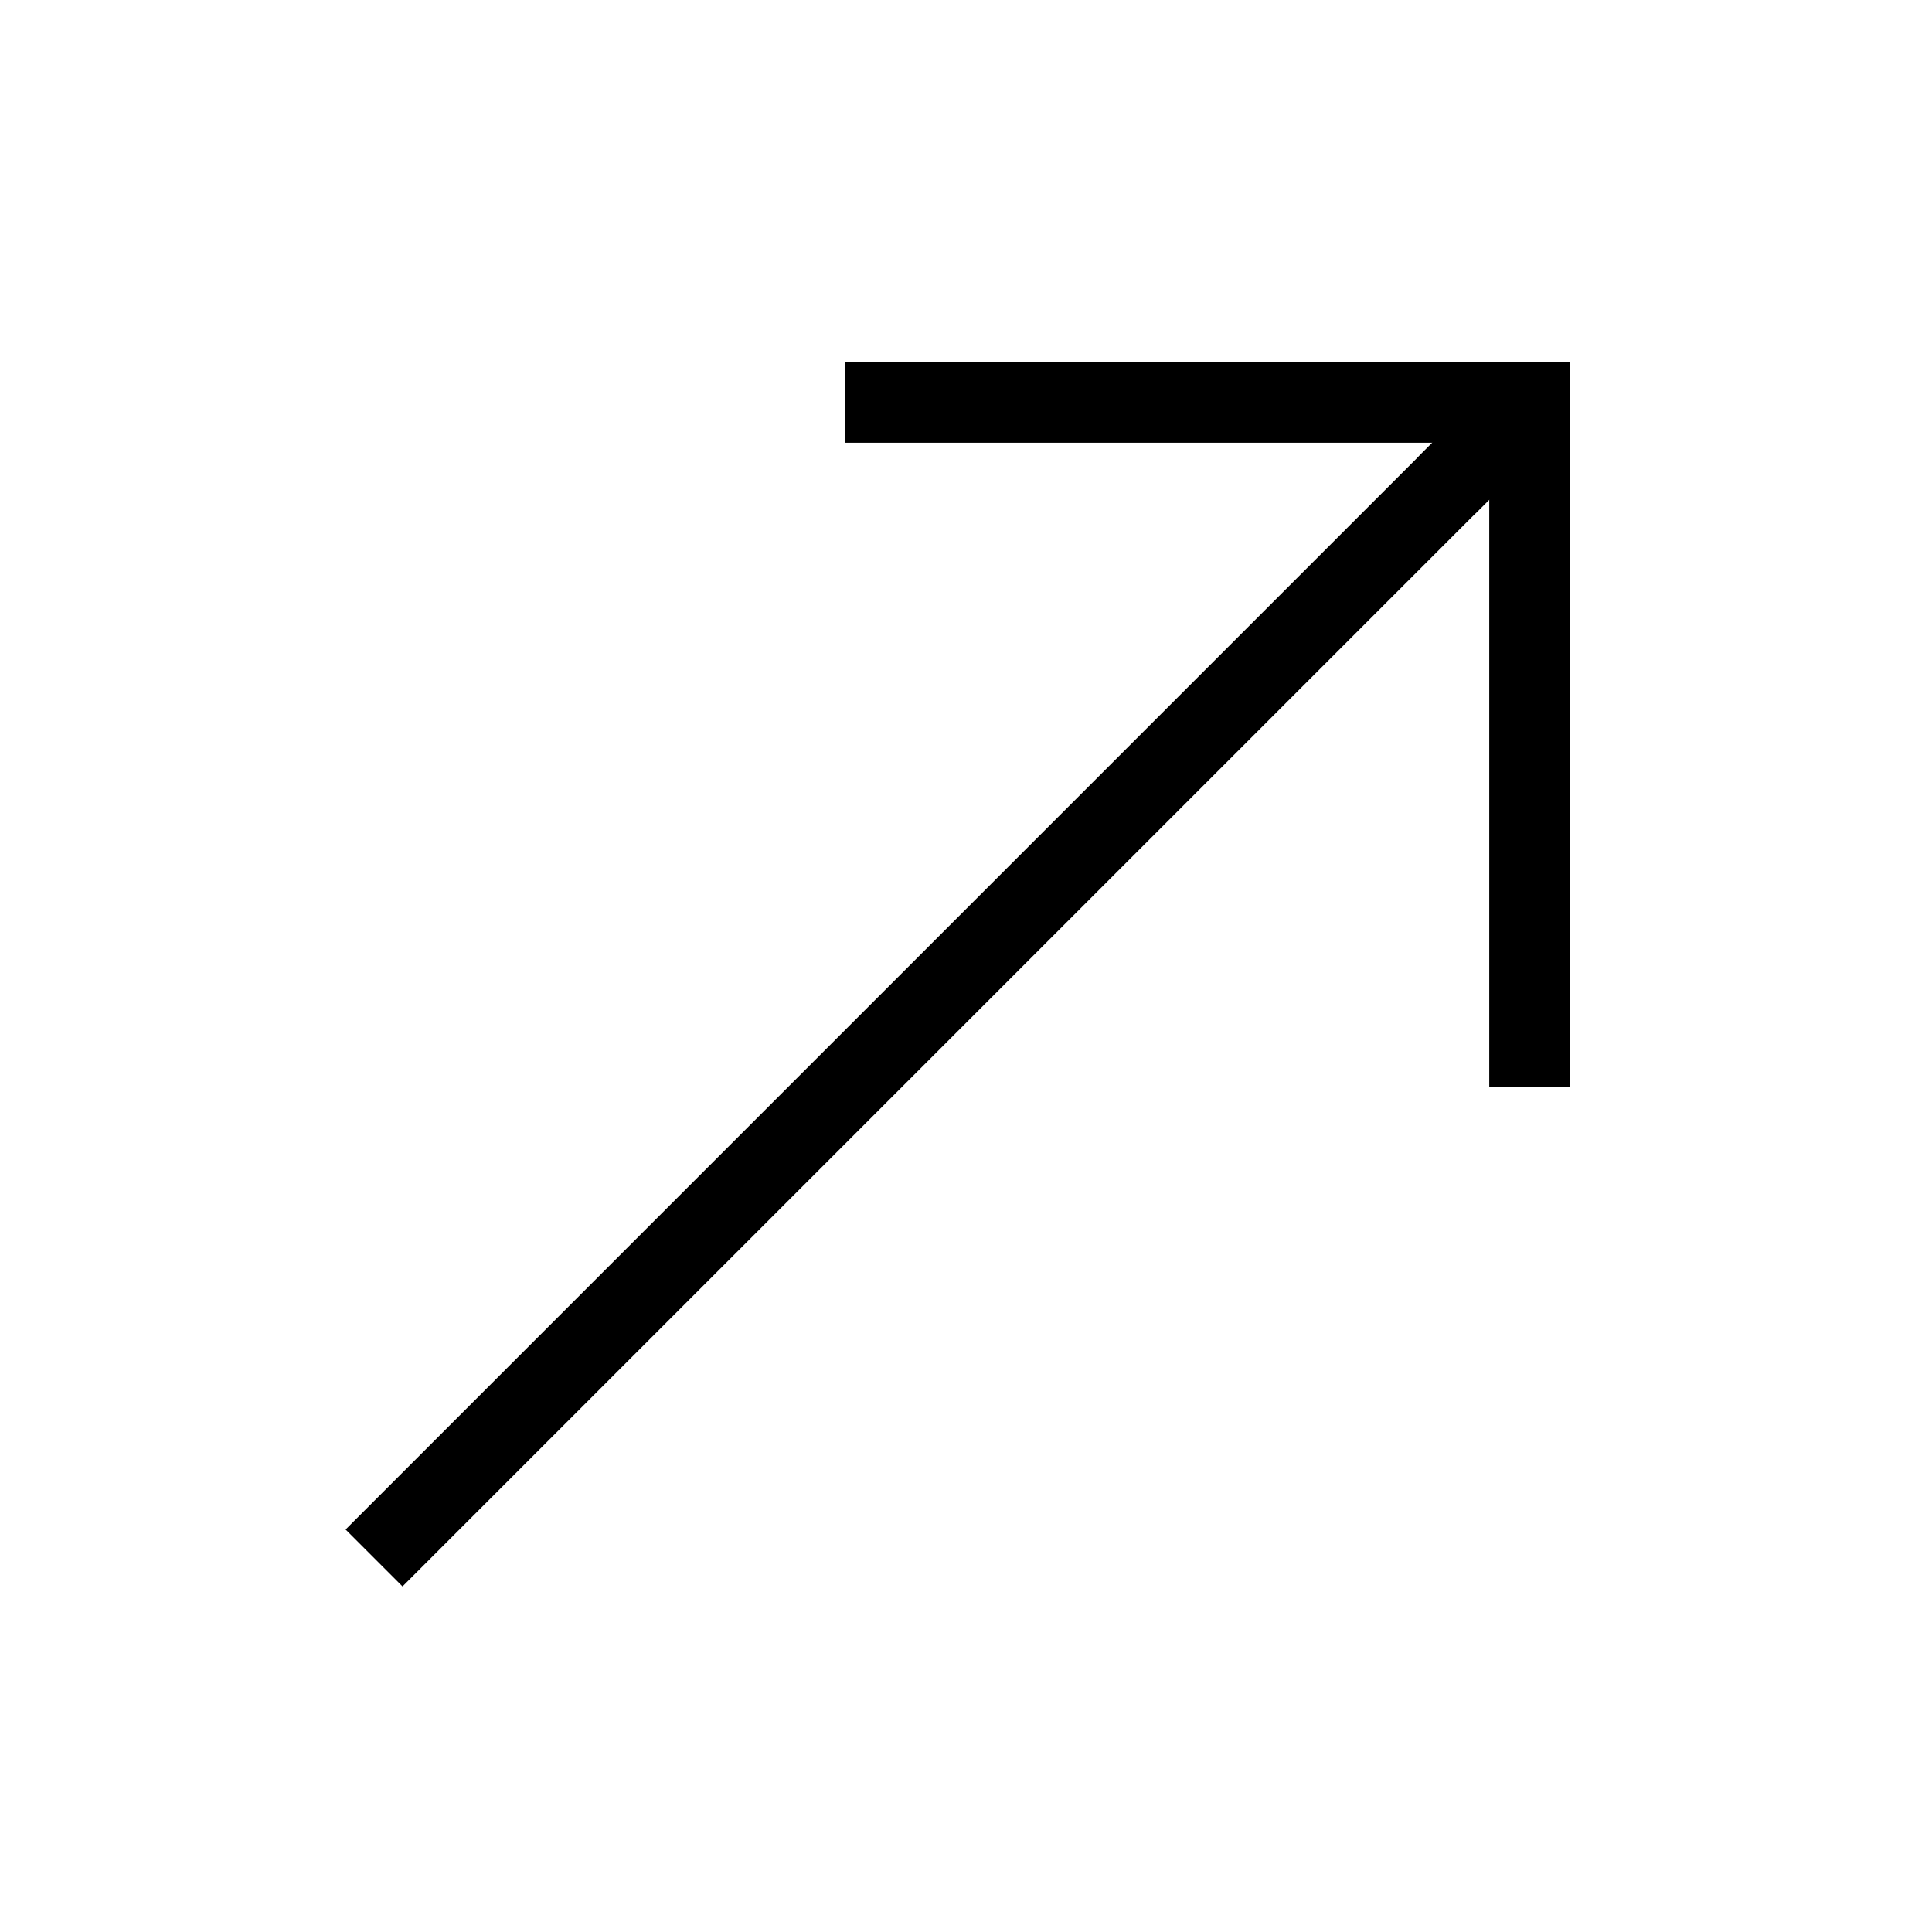
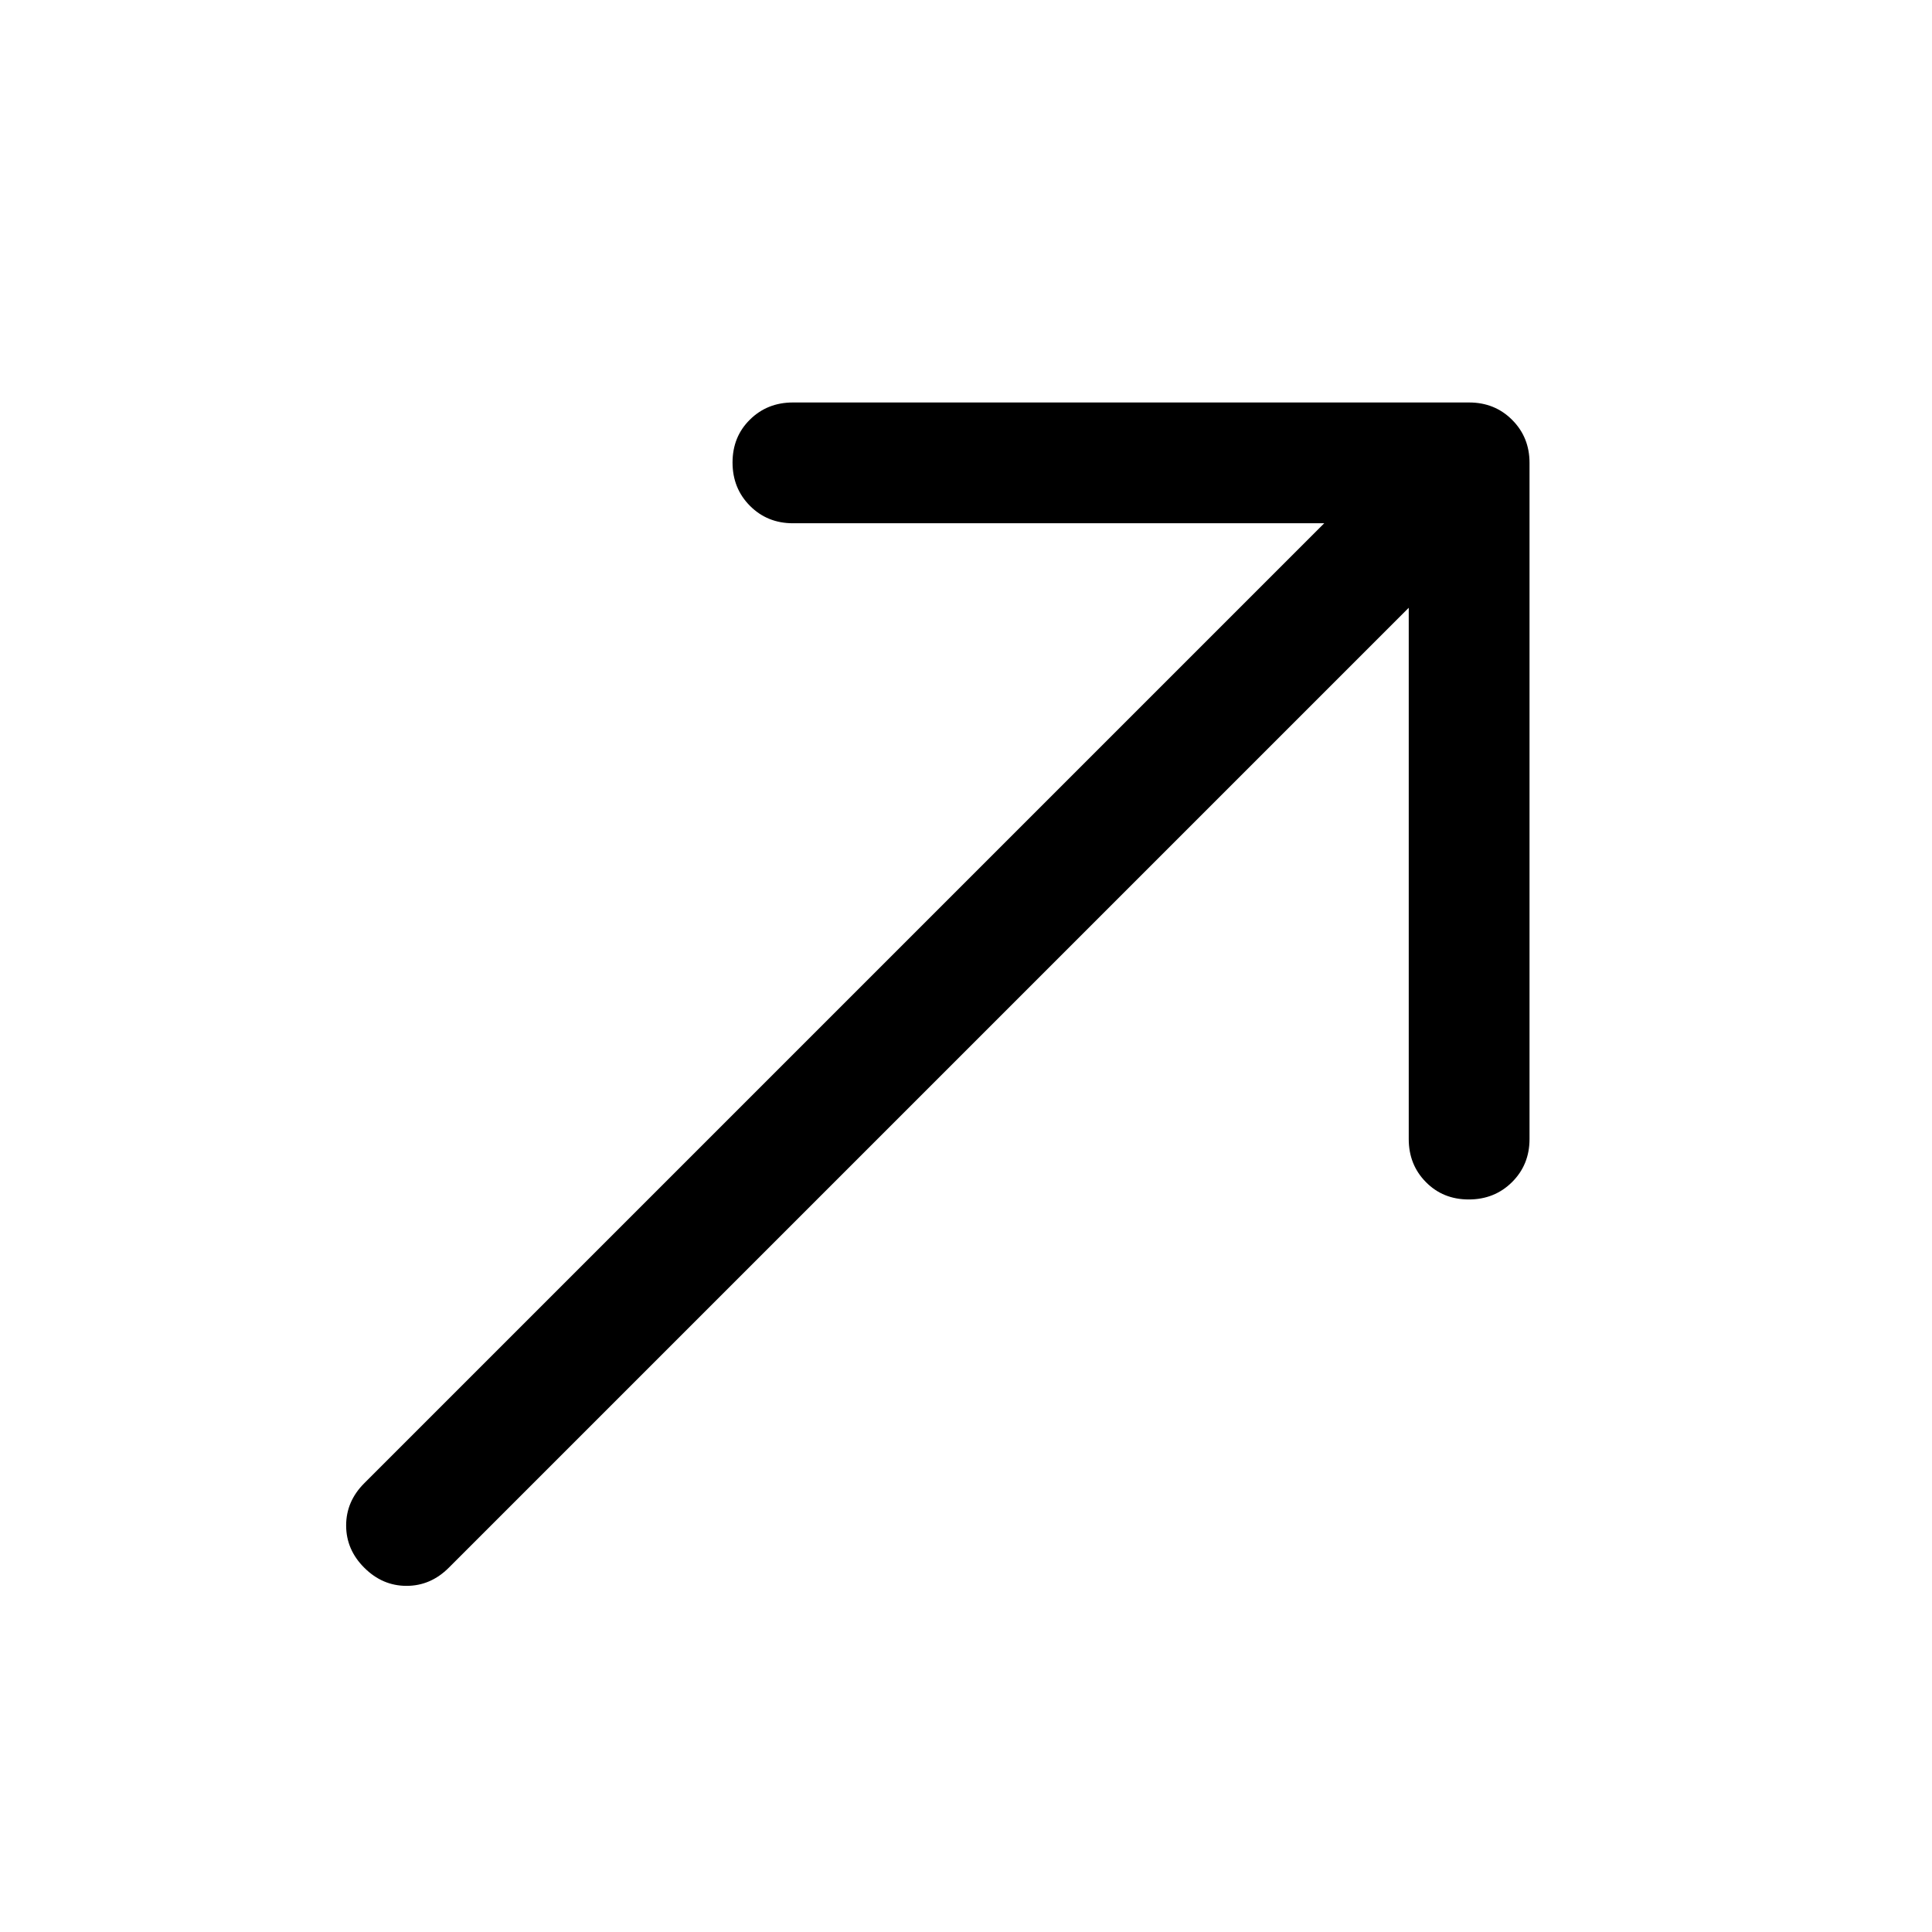
- <svg xmlns="http://www.w3.org/2000/svg" width="800px" height="800px" viewBox="0 0 24 24" role="img" aria-labelledby="arrowRightTopIconTitle" stroke="#000000" stroke-width="1" stroke-linecap="square" stroke-linejoin="miter" fill="none" color="#000000">
-   <path d="M19 13V5h-8" />
-   <path stroke-linecap="round" d="M19 5l-1 1" />
-   <path d="M18 6L5 19" />
+ <svg xmlns="http://www.w3.org/2000/svg" width="31" height="31" viewBox="0 0 31 31" fill="none">
+   <path d="M22.604 9.752L7.201 25.155C7.007 25.349 6.781 25.446 6.523 25.446C6.265 25.446 6.039 25.349 5.845 25.155C5.651 24.962 5.554 24.735 5.554 24.477C5.554 24.219 5.651 23.993 5.845 23.799L21.248 8.396H12.723C12.448 8.396 12.218 8.302 12.033 8.116C11.847 7.929 11.754 7.698 11.754 7.421C11.754 7.145 11.847 6.916 12.033 6.733C12.218 6.55 12.448 6.458 12.723 6.458H23.573C23.847 6.458 24.078 6.551 24.263 6.737C24.449 6.923 24.542 7.153 24.542 7.427V18.277C24.542 18.552 24.448 18.782 24.262 18.967C24.075 19.153 23.843 19.246 23.567 19.246C23.291 19.246 23.062 19.153 22.879 18.967C22.696 18.782 22.604 18.552 22.604 18.277V9.752Z" fill="black" />
</svg>
